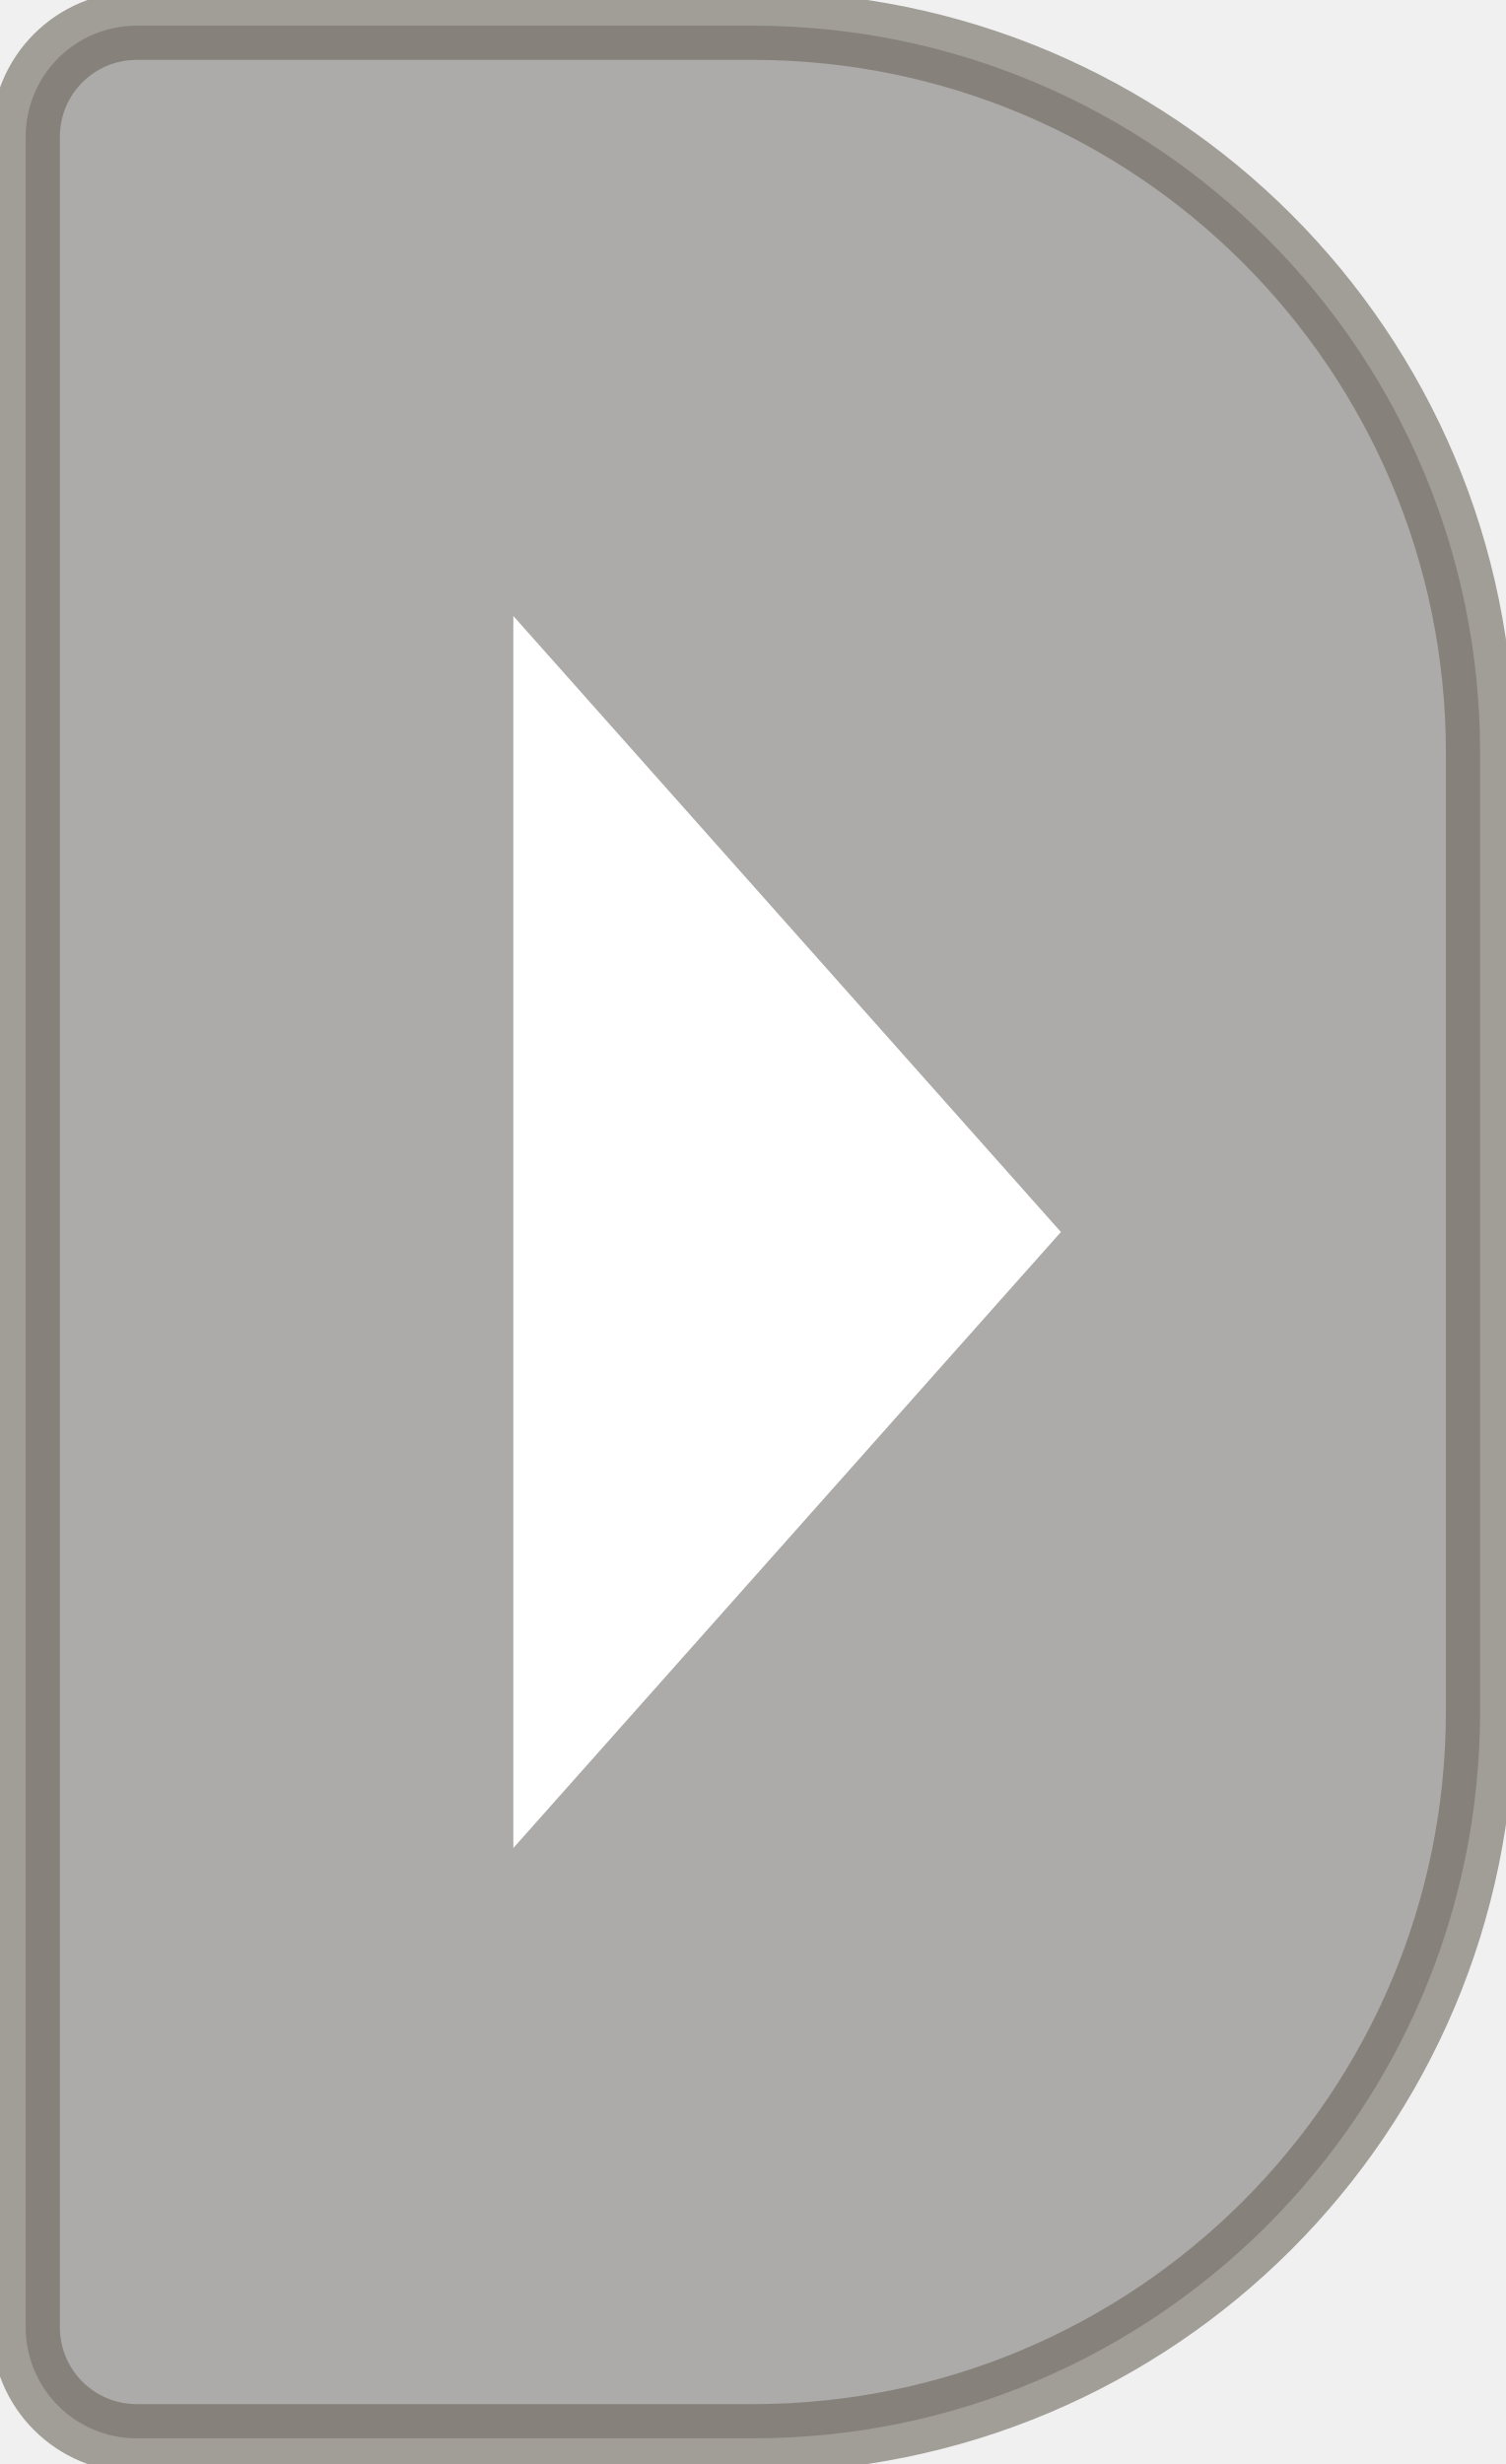
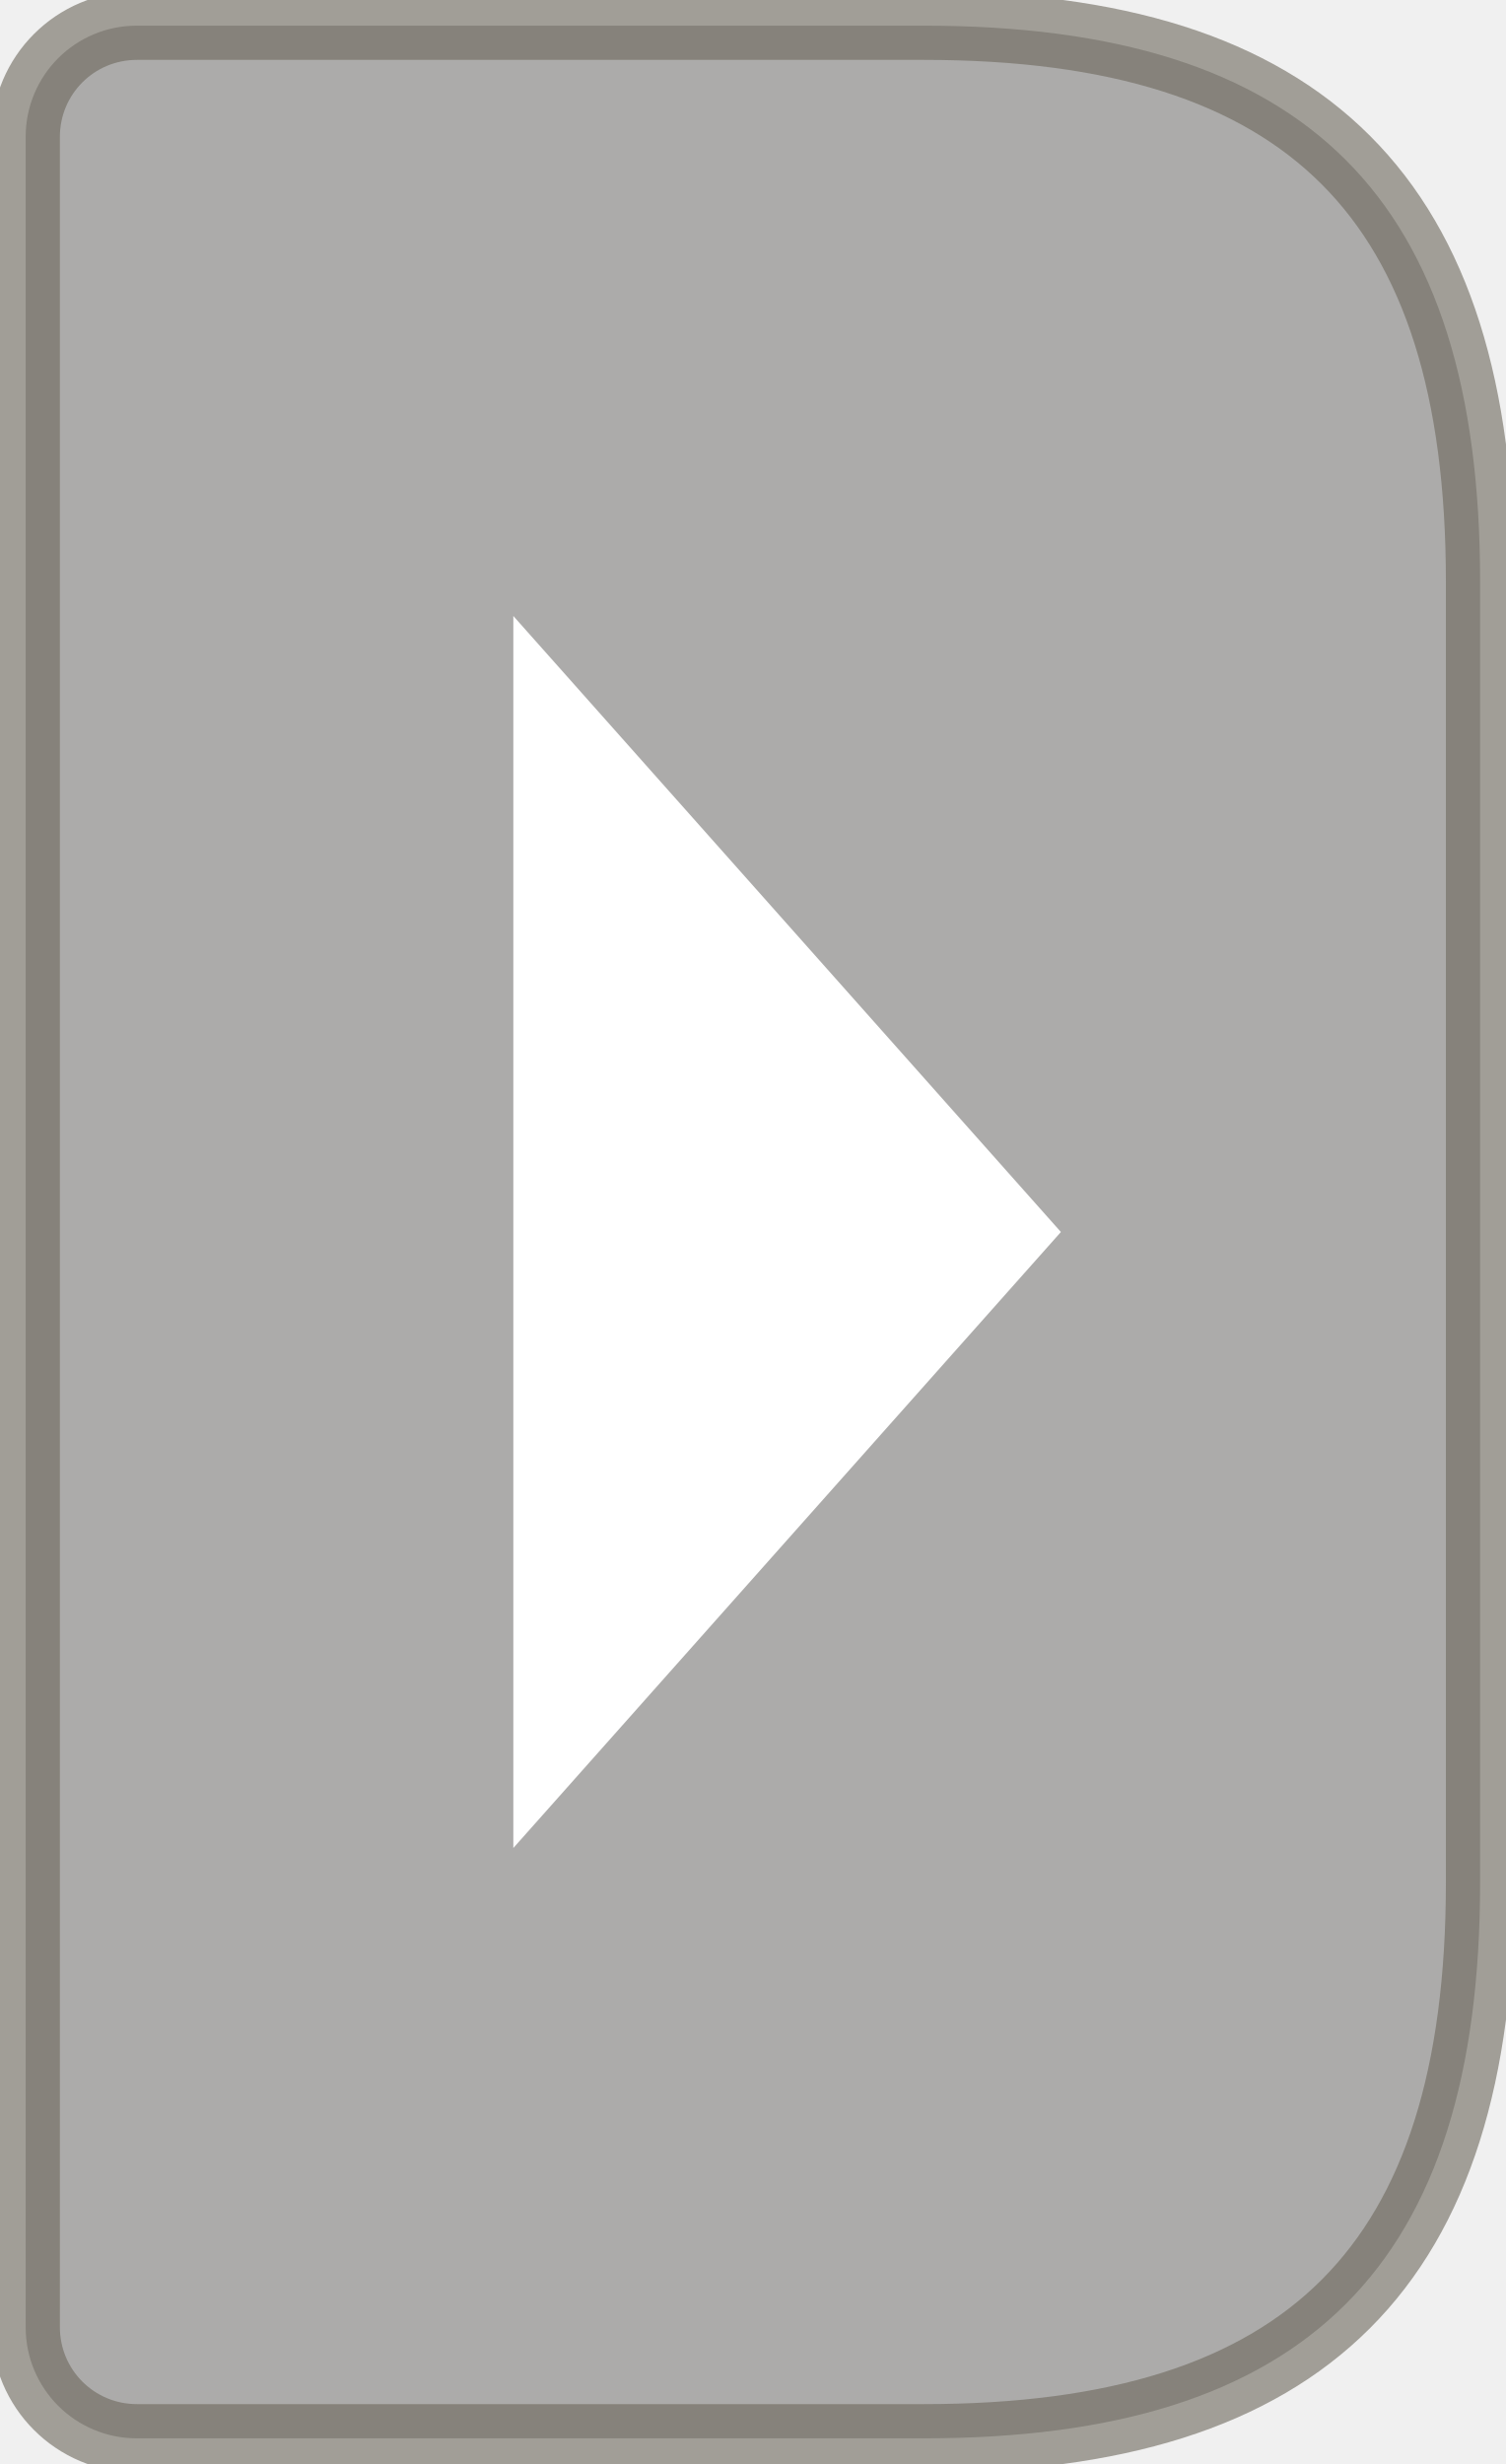
<svg xmlns="http://www.w3.org/2000/svg" width="44" height="72" viewBox="0 0 44 72">
-   <path style="fill:#23211e;fill-opacity:0.33;stroke:#6c675c;stroke-width:2;stroke-linejoin:round;stroke-opacity:0.6" d="M 0.75,4 C 0.75,2.2 2.2,0.75 4,0.75 h 18 c 11.74,0 21.25,9.51 21.25,21.25 v 28 c 0,11.74 -9.51,21.25 -21.25,21.25 H 4 c -1.8,0 -3.25,-1.45 -3.25,-3.25 z" />
+   <path style="fill:#23211e;fill-opacity:0.33;stroke:#6c675c;stroke-width:2;stroke-linejoin:round;stroke-opacity:0.6" d="M 0.75,4 C 0.75,2.2 2.2,0.75 4,0.75 h 23 c 11.2,0 16.25,5.05 16.25,16.25 v 38 c 0,11.2 -5.05,16.25 -16.25,16.25 H 4 c -1.8,0 -3.25,-1.45 -3.25,-3.25 z" />
  <path style="fill:#ffffff" d="M 15,18 31,36 15,54 Z" />
</svg>
